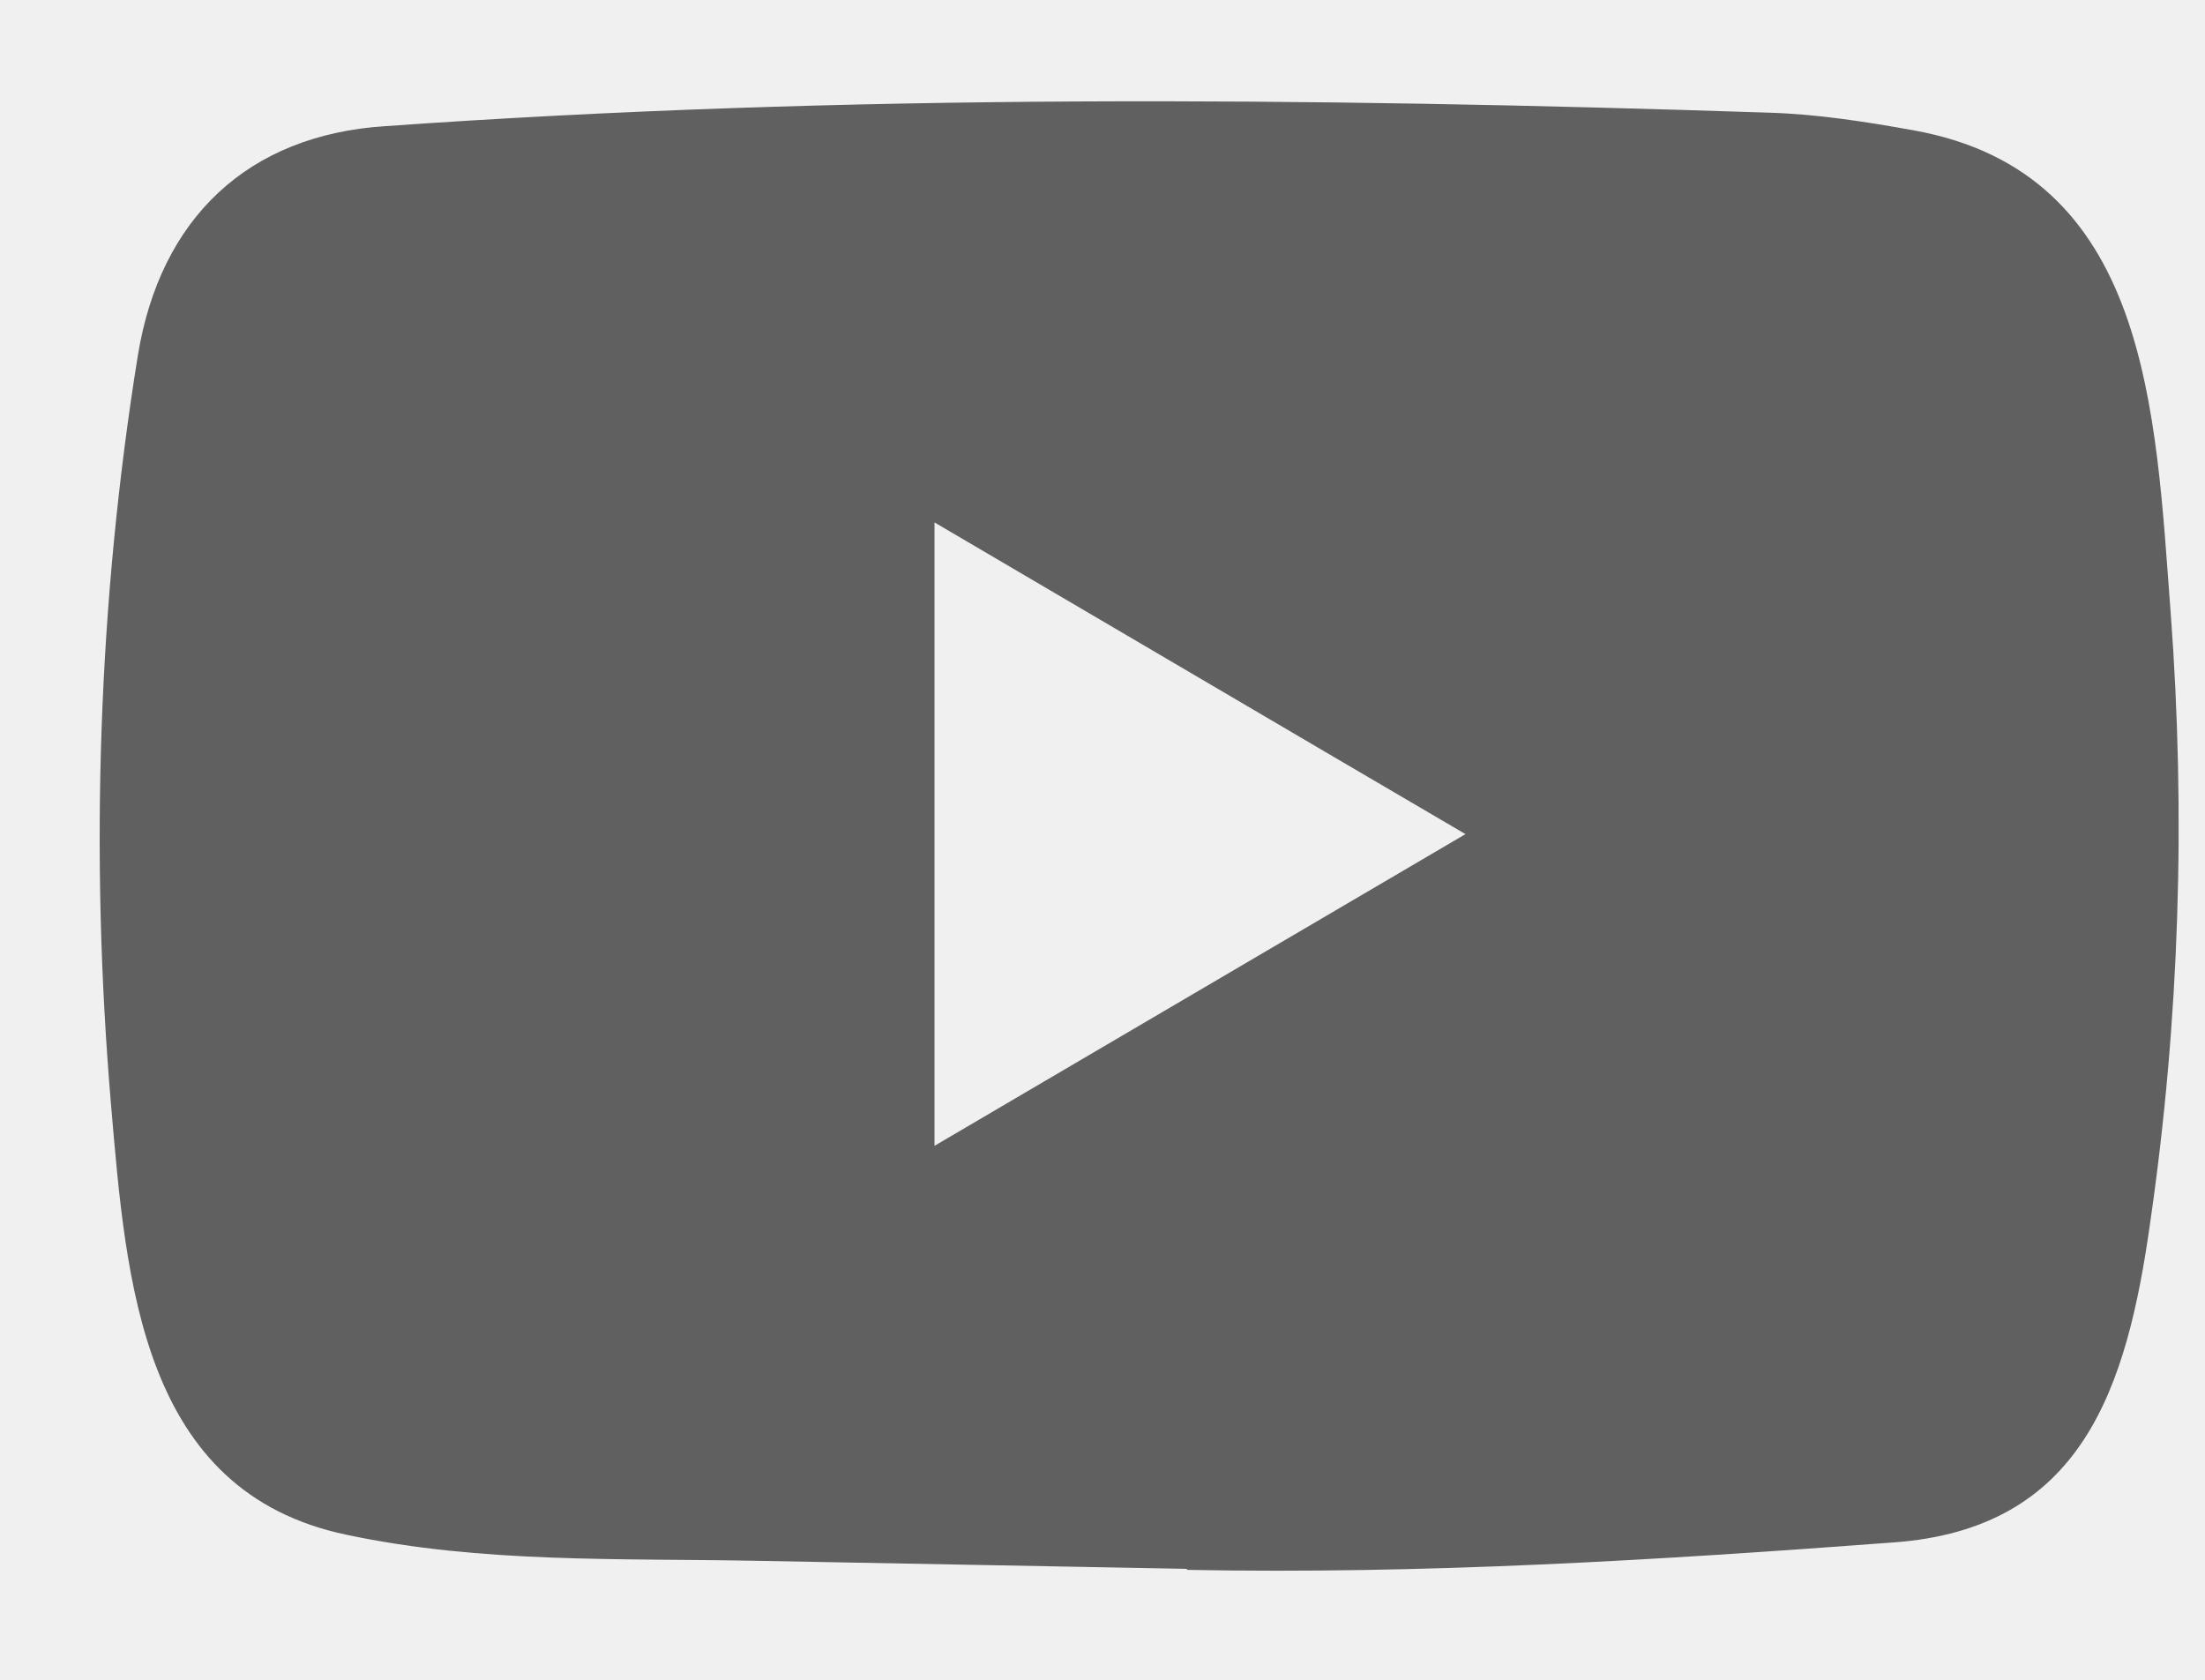
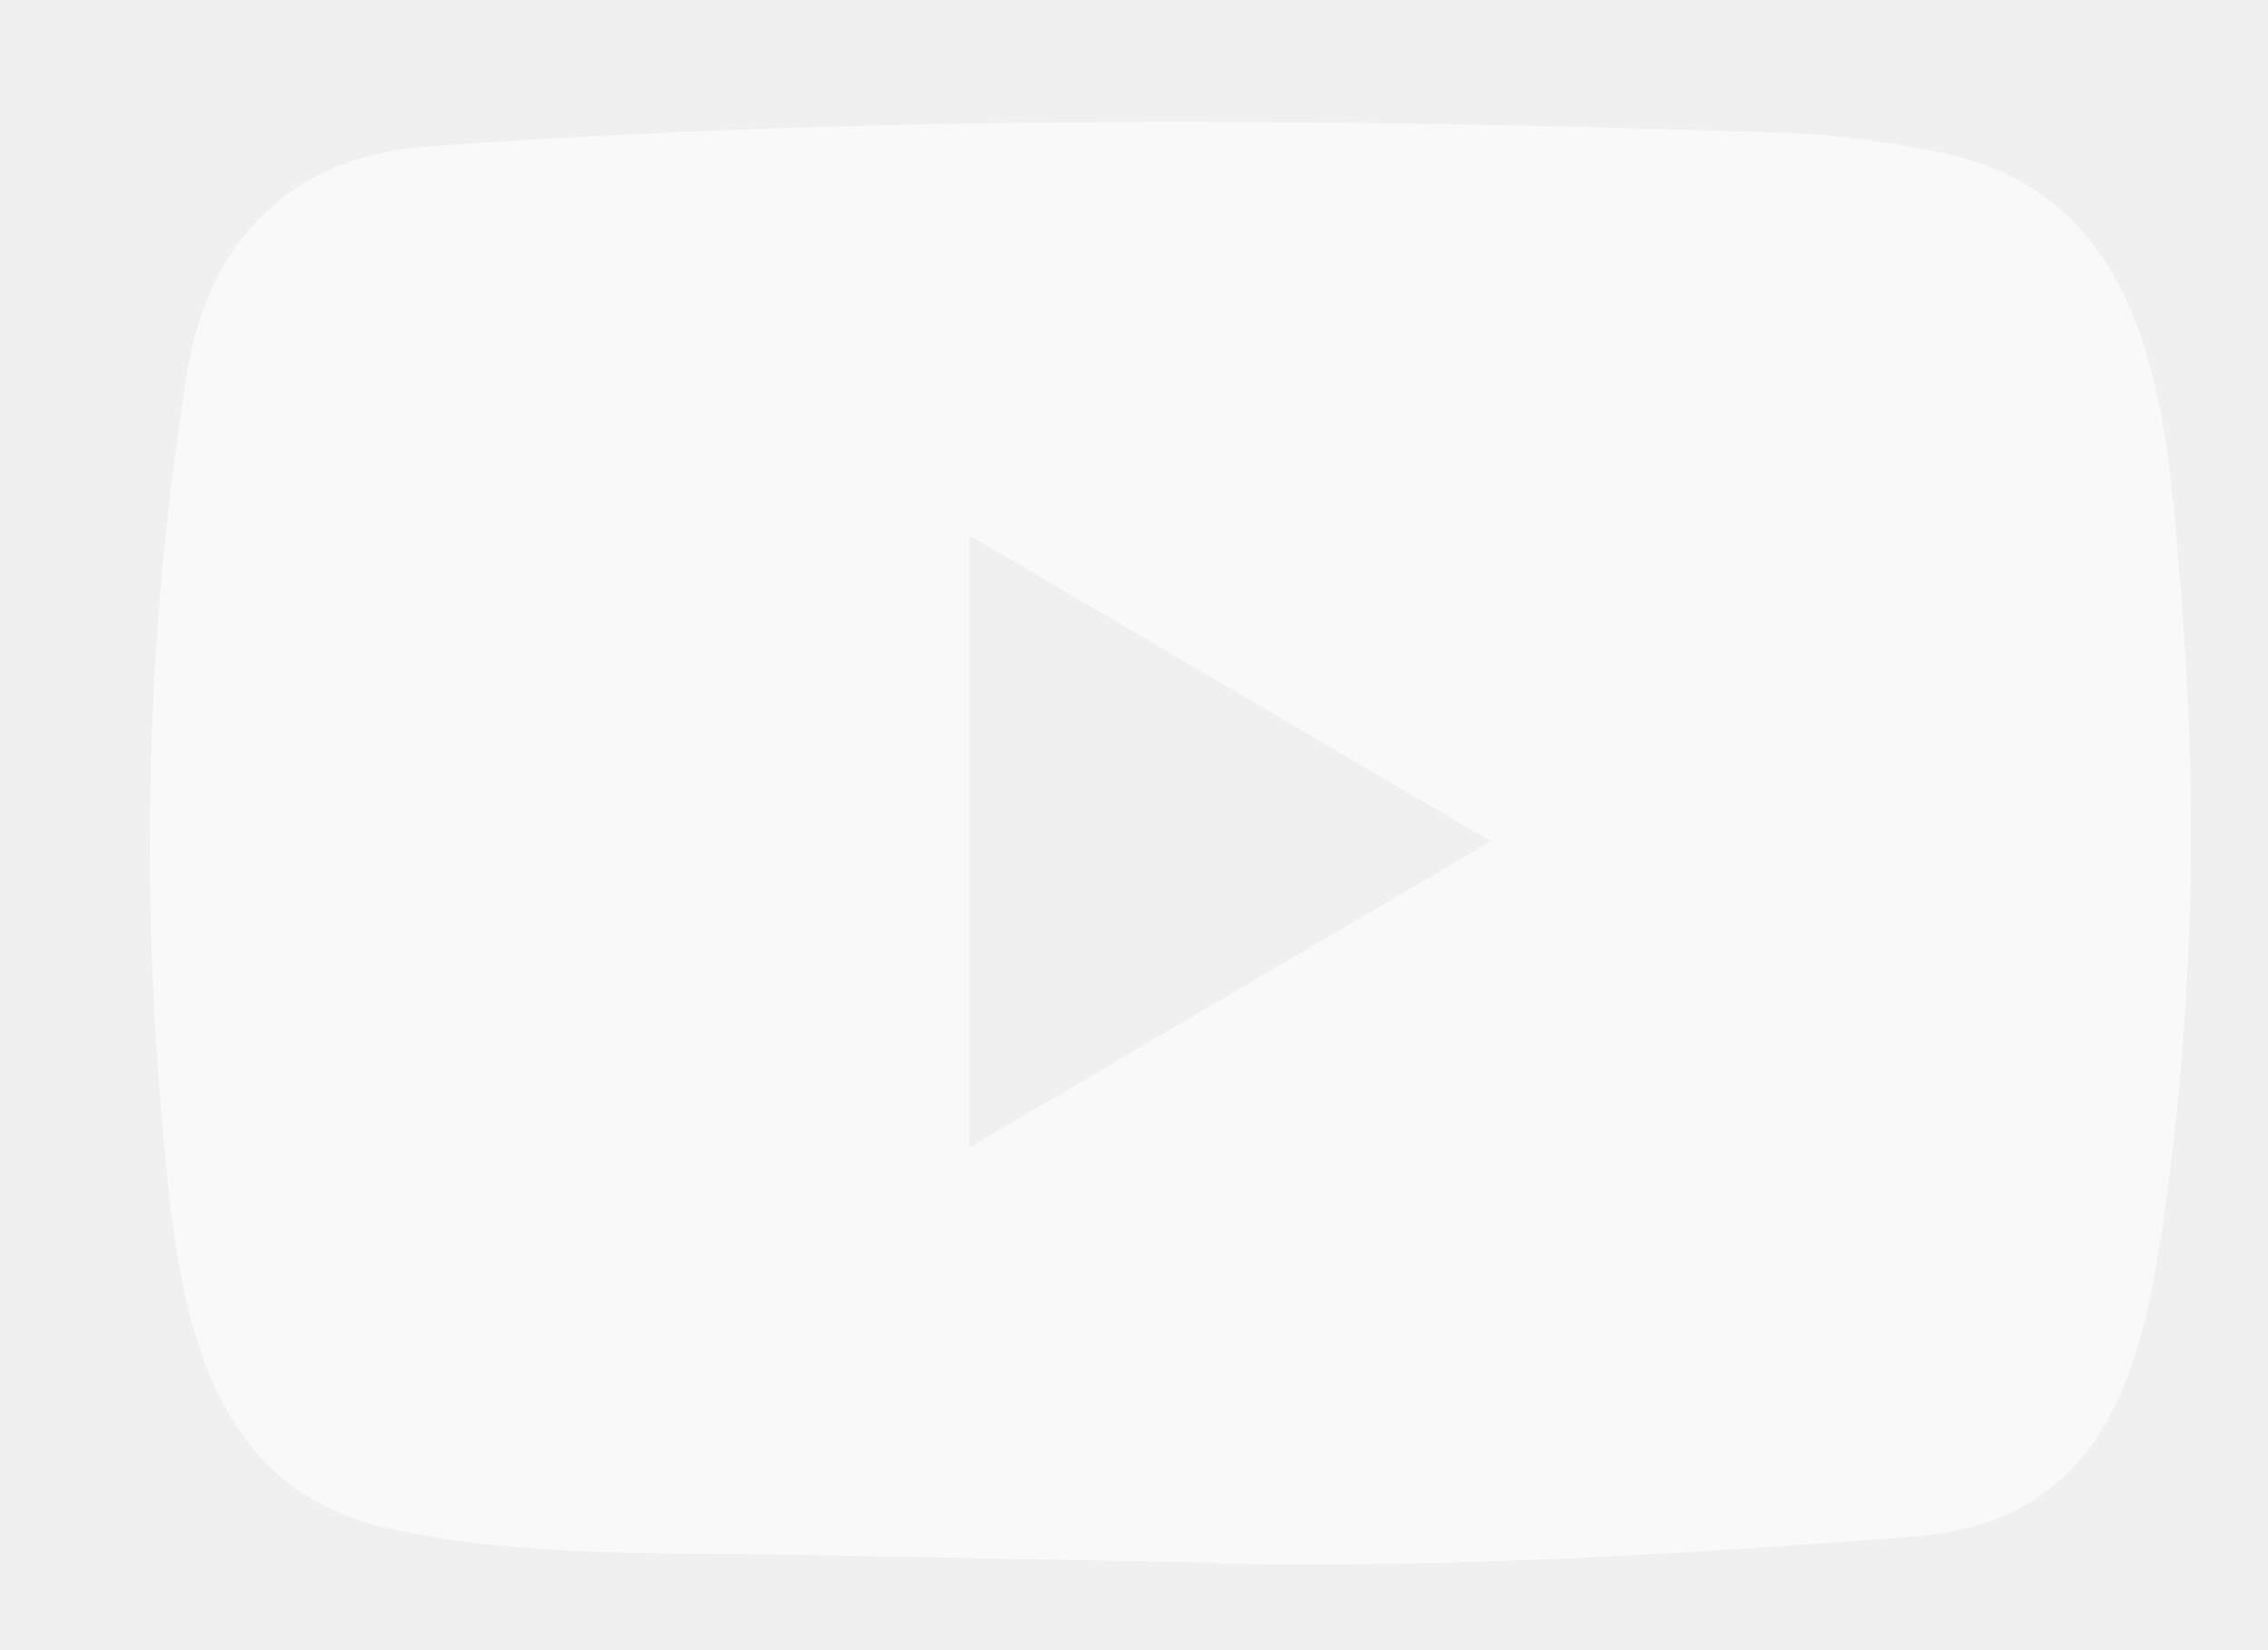
- <svg xmlns="http://www.w3.org/2000/svg" width="21" height="16" viewBox="0 0 21 16" fill="none">
-   <path d="M11.288 14.943L7.226 14.867C5.91 14.841 4.592 14.893 3.302 14.619C1.341 14.21 1.202 12.202 1.057 10.518C0.856 8.15 0.934 5.739 1.312 3.391C1.525 2.074 2.365 1.287 3.664 1.202C8.05 0.891 12.464 0.928 16.84 1.073C17.302 1.086 17.767 1.159 18.223 1.241C20.472 1.644 20.527 3.92 20.673 5.835C20.818 7.77 20.757 9.716 20.479 11.638C20.256 13.229 19.829 14.564 18.029 14.692C15.773 14.861 13.569 14.996 11.307 14.953C11.307 14.943 11.294 14.943 11.288 14.943ZM8.9 10.914C10.6 9.917 12.267 8.936 13.957 7.945C12.254 6.948 10.59 5.967 8.9 4.976V10.914Z" fill="black" fill-opacity="0.6" />
+ <svg xmlns="http://www.w3.org/2000/svg" width="22" height="16" viewBox="0 0 22 16" fill="none">
+   <path d="M11.792 15.16L7.73 15.084C6.414 15.058 5.096 15.111 3.806 14.837C1.845 14.427 1.706 12.419 1.56 10.735C1.36 8.367 1.438 5.956 1.816 3.608C2.029 2.291 2.869 1.505 4.168 1.419C8.554 1.109 12.968 1.145 17.344 1.29C17.806 1.304 18.271 1.376 18.727 1.459C20.976 1.862 21.031 4.137 21.177 6.052C21.322 7.988 21.261 9.933 20.983 11.855C20.76 13.446 20.333 14.781 18.533 14.91C16.277 15.078 14.073 15.214 11.811 15.171C11.811 15.16 11.798 15.16 11.792 15.16ZM9.404 11.131C11.104 10.134 12.771 9.153 14.461 8.162C12.758 7.165 11.094 6.184 9.404 5.194V11.131Z" fill="white" fill-opacity="0.6" />
</svg>
